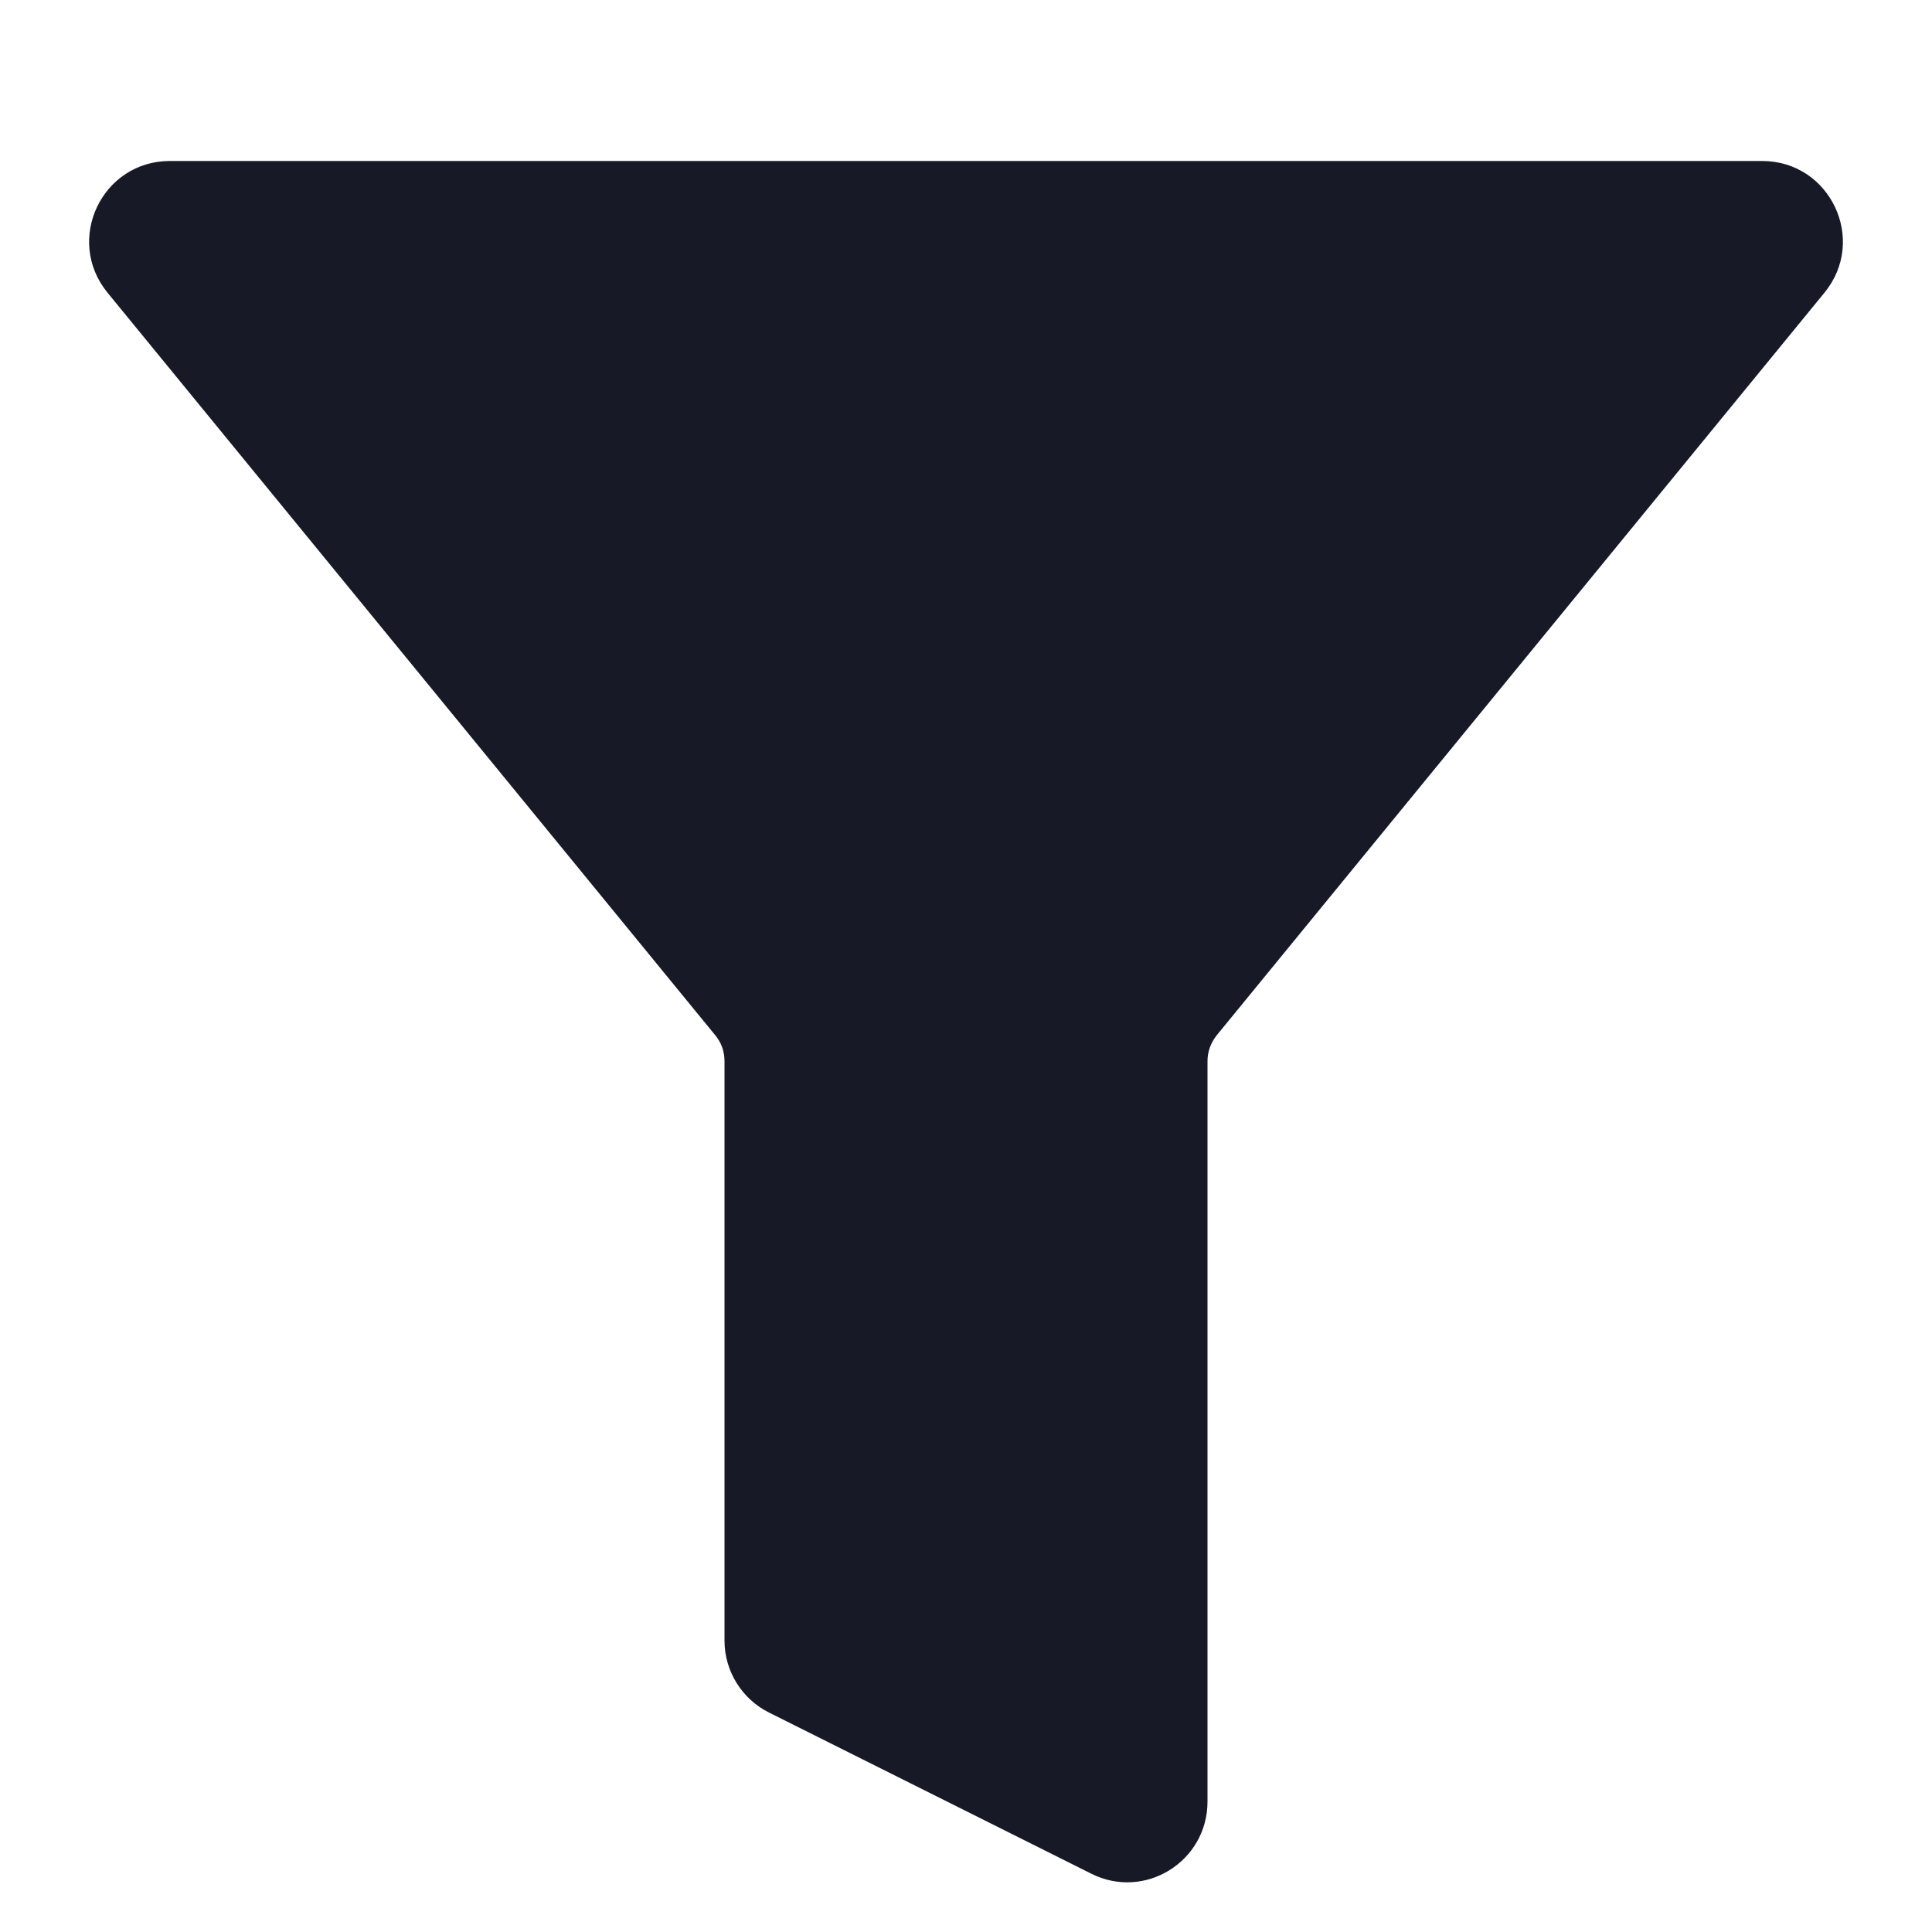
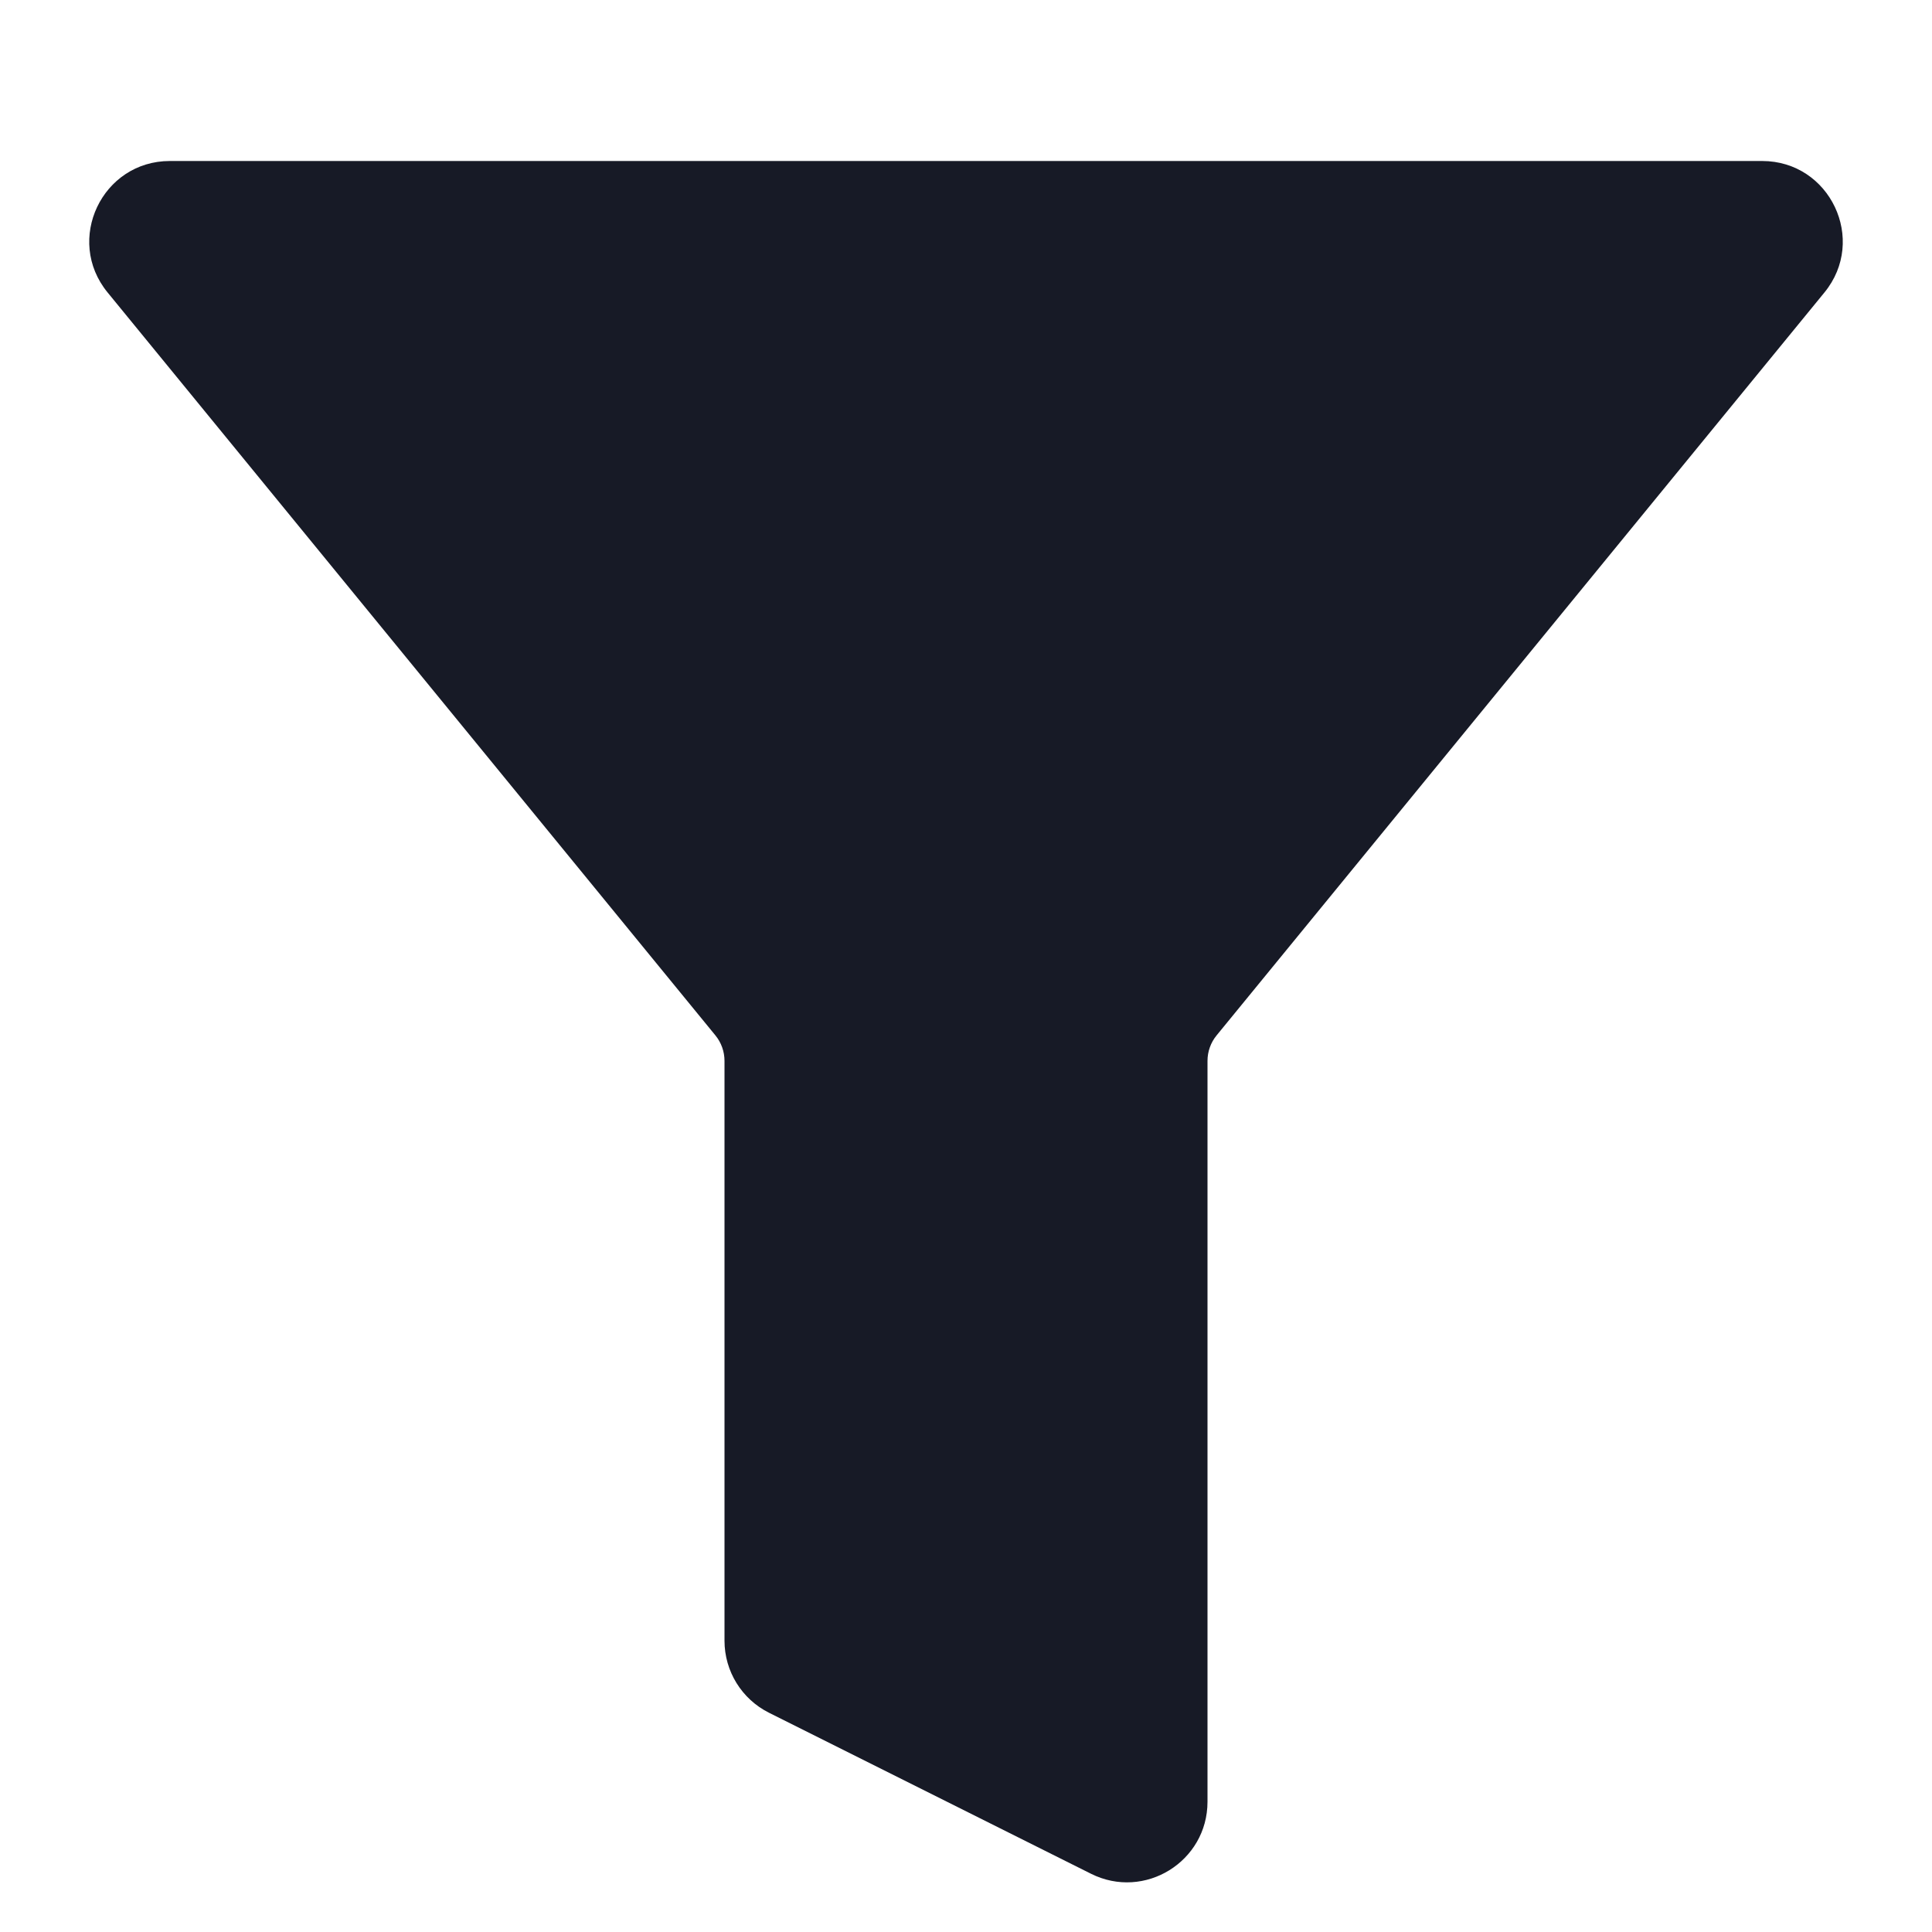
- <svg xmlns="http://www.w3.org/2000/svg" viewBox="0 0 1024 1024">
-   <path fill="#171a26" d="M90.03 85.33c-36.05 0-55.89 41.81-33.07 69.76l322.13 393.6c3.2 3.84 4.91 8.53 4.91 13.66v307.2a42.67 42.67 0 0 0 23.68 38.18l170.67 85.34c28.37 14.29 61.65-6.4 61.65-38.19v-392.53c0-4.91 1.71-9.6 4.91-13.66l322.13-393.6c22.83-27.95 2.99-69.76-33.07-69.76h-843.94z" />
+ <svg xmlns="http://www.w3.org/2000/svg" fill="none" version="1.1" width="48" height="48" viewBox="0 0 48 48">
+   <defs />
+   <g style="mix-blend-mode:pass-through;opacity:1" transform="matrix(1,0,0,1,0,0)">
+     <g style="mix-blend-mode:pass-through;opacity:1" transform="matrix(1,0,0,1,2.217,4)">
+       <path d="M2.004 0C0.316 0 -0.613 1.961 0.456 3.266L15.557 21.724C15.703 21.902 15.783 22.126 15.783 22.357L15.783 36.764C15.783 37.521 16.211 38.214 16.889 38.553L24.889 42.553C26.219 43.218 27.783 42.251 27.783 40.764L27.783 22.357C27.783 22.126 27.863 21.902 28.009 21.724L43.111 3.266C44.179 1.961 43.25 0 41.563 0L2.004 0Z" fill-rule="NONZERO" fill="#171a26" fill-opacity="1" style="mix-blend-mode:normal" />
+     </g>
+   </g>
</svg>
